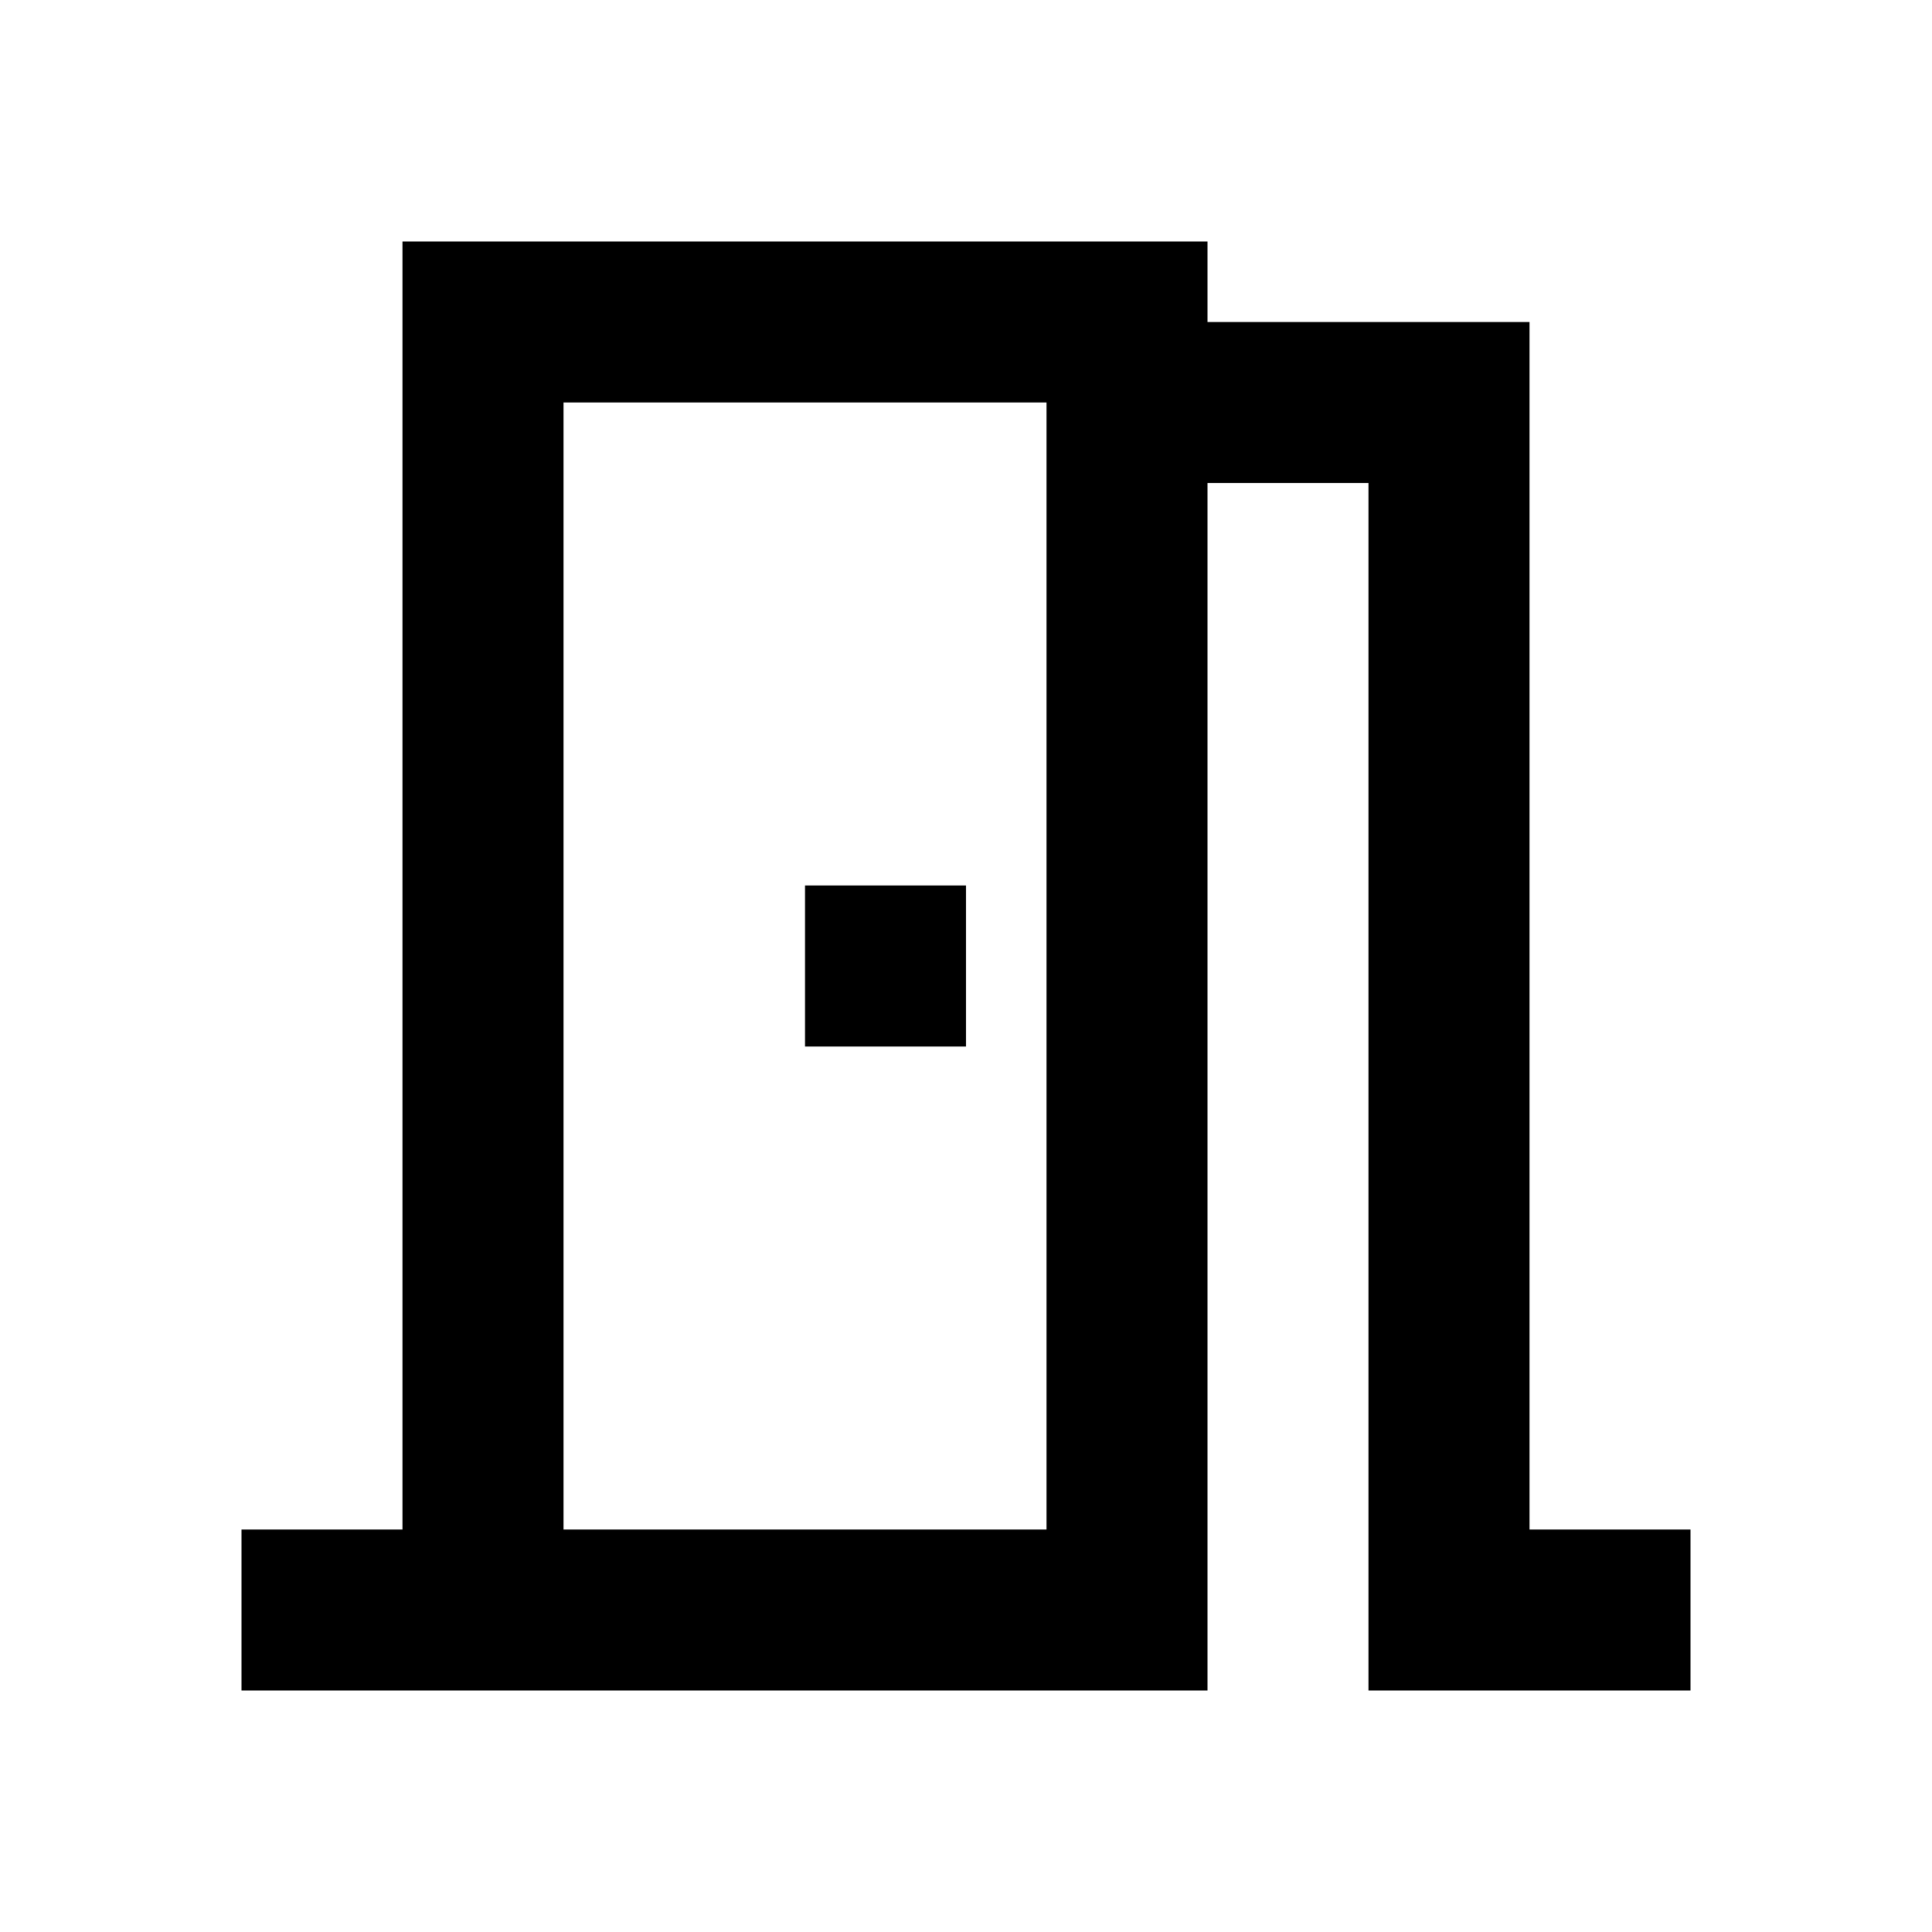
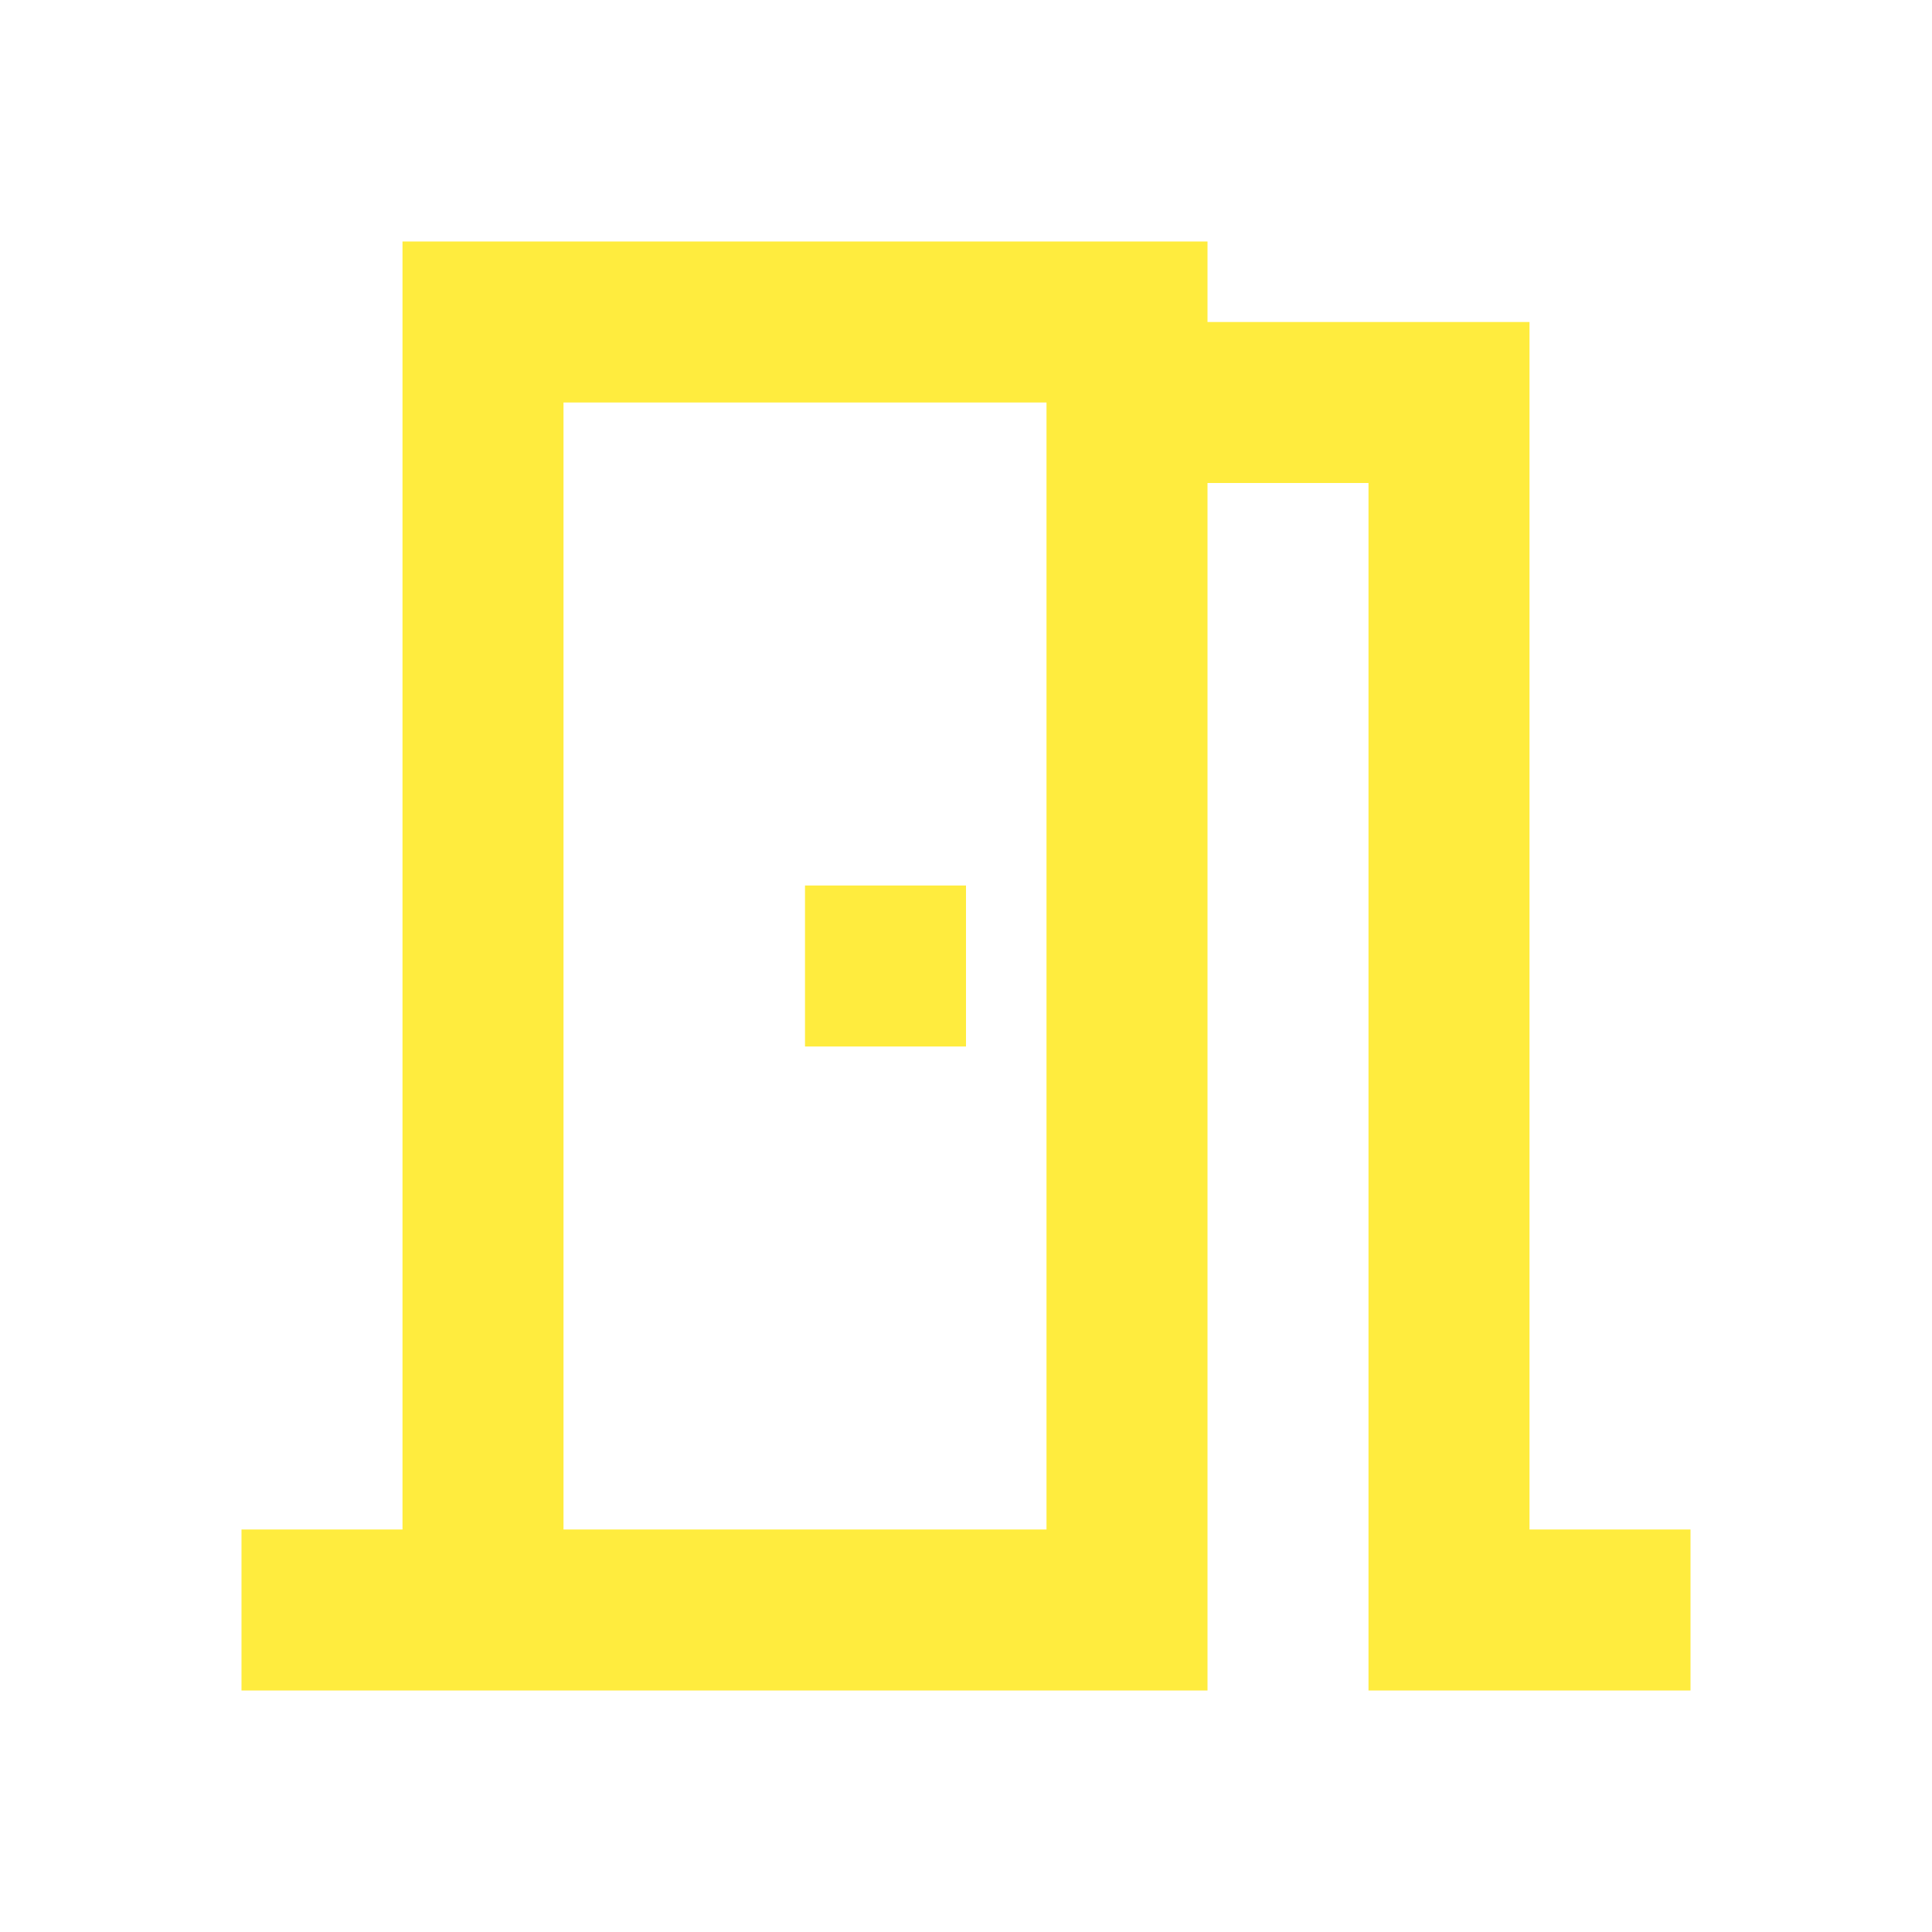
- <svg xmlns="http://www.w3.org/2000/svg" height="24px" viewBox="0 0 24 24" width="24px" fill="#000000">
+ <svg xmlns="http://www.w3.org/2000/svg" height="24px" viewBox="0 0 24 24" width="24px" fill="#FFEC3E">
  <path d="M0 0h24v24H0V0z" fill="none" />
  <path d="M19 19V4h-4V3H5v16H3v2h12V6h2v15h4v-2h-2zm-6 0H7V5h6v14zm-3-8h2v2h-2z" />
</svg>
